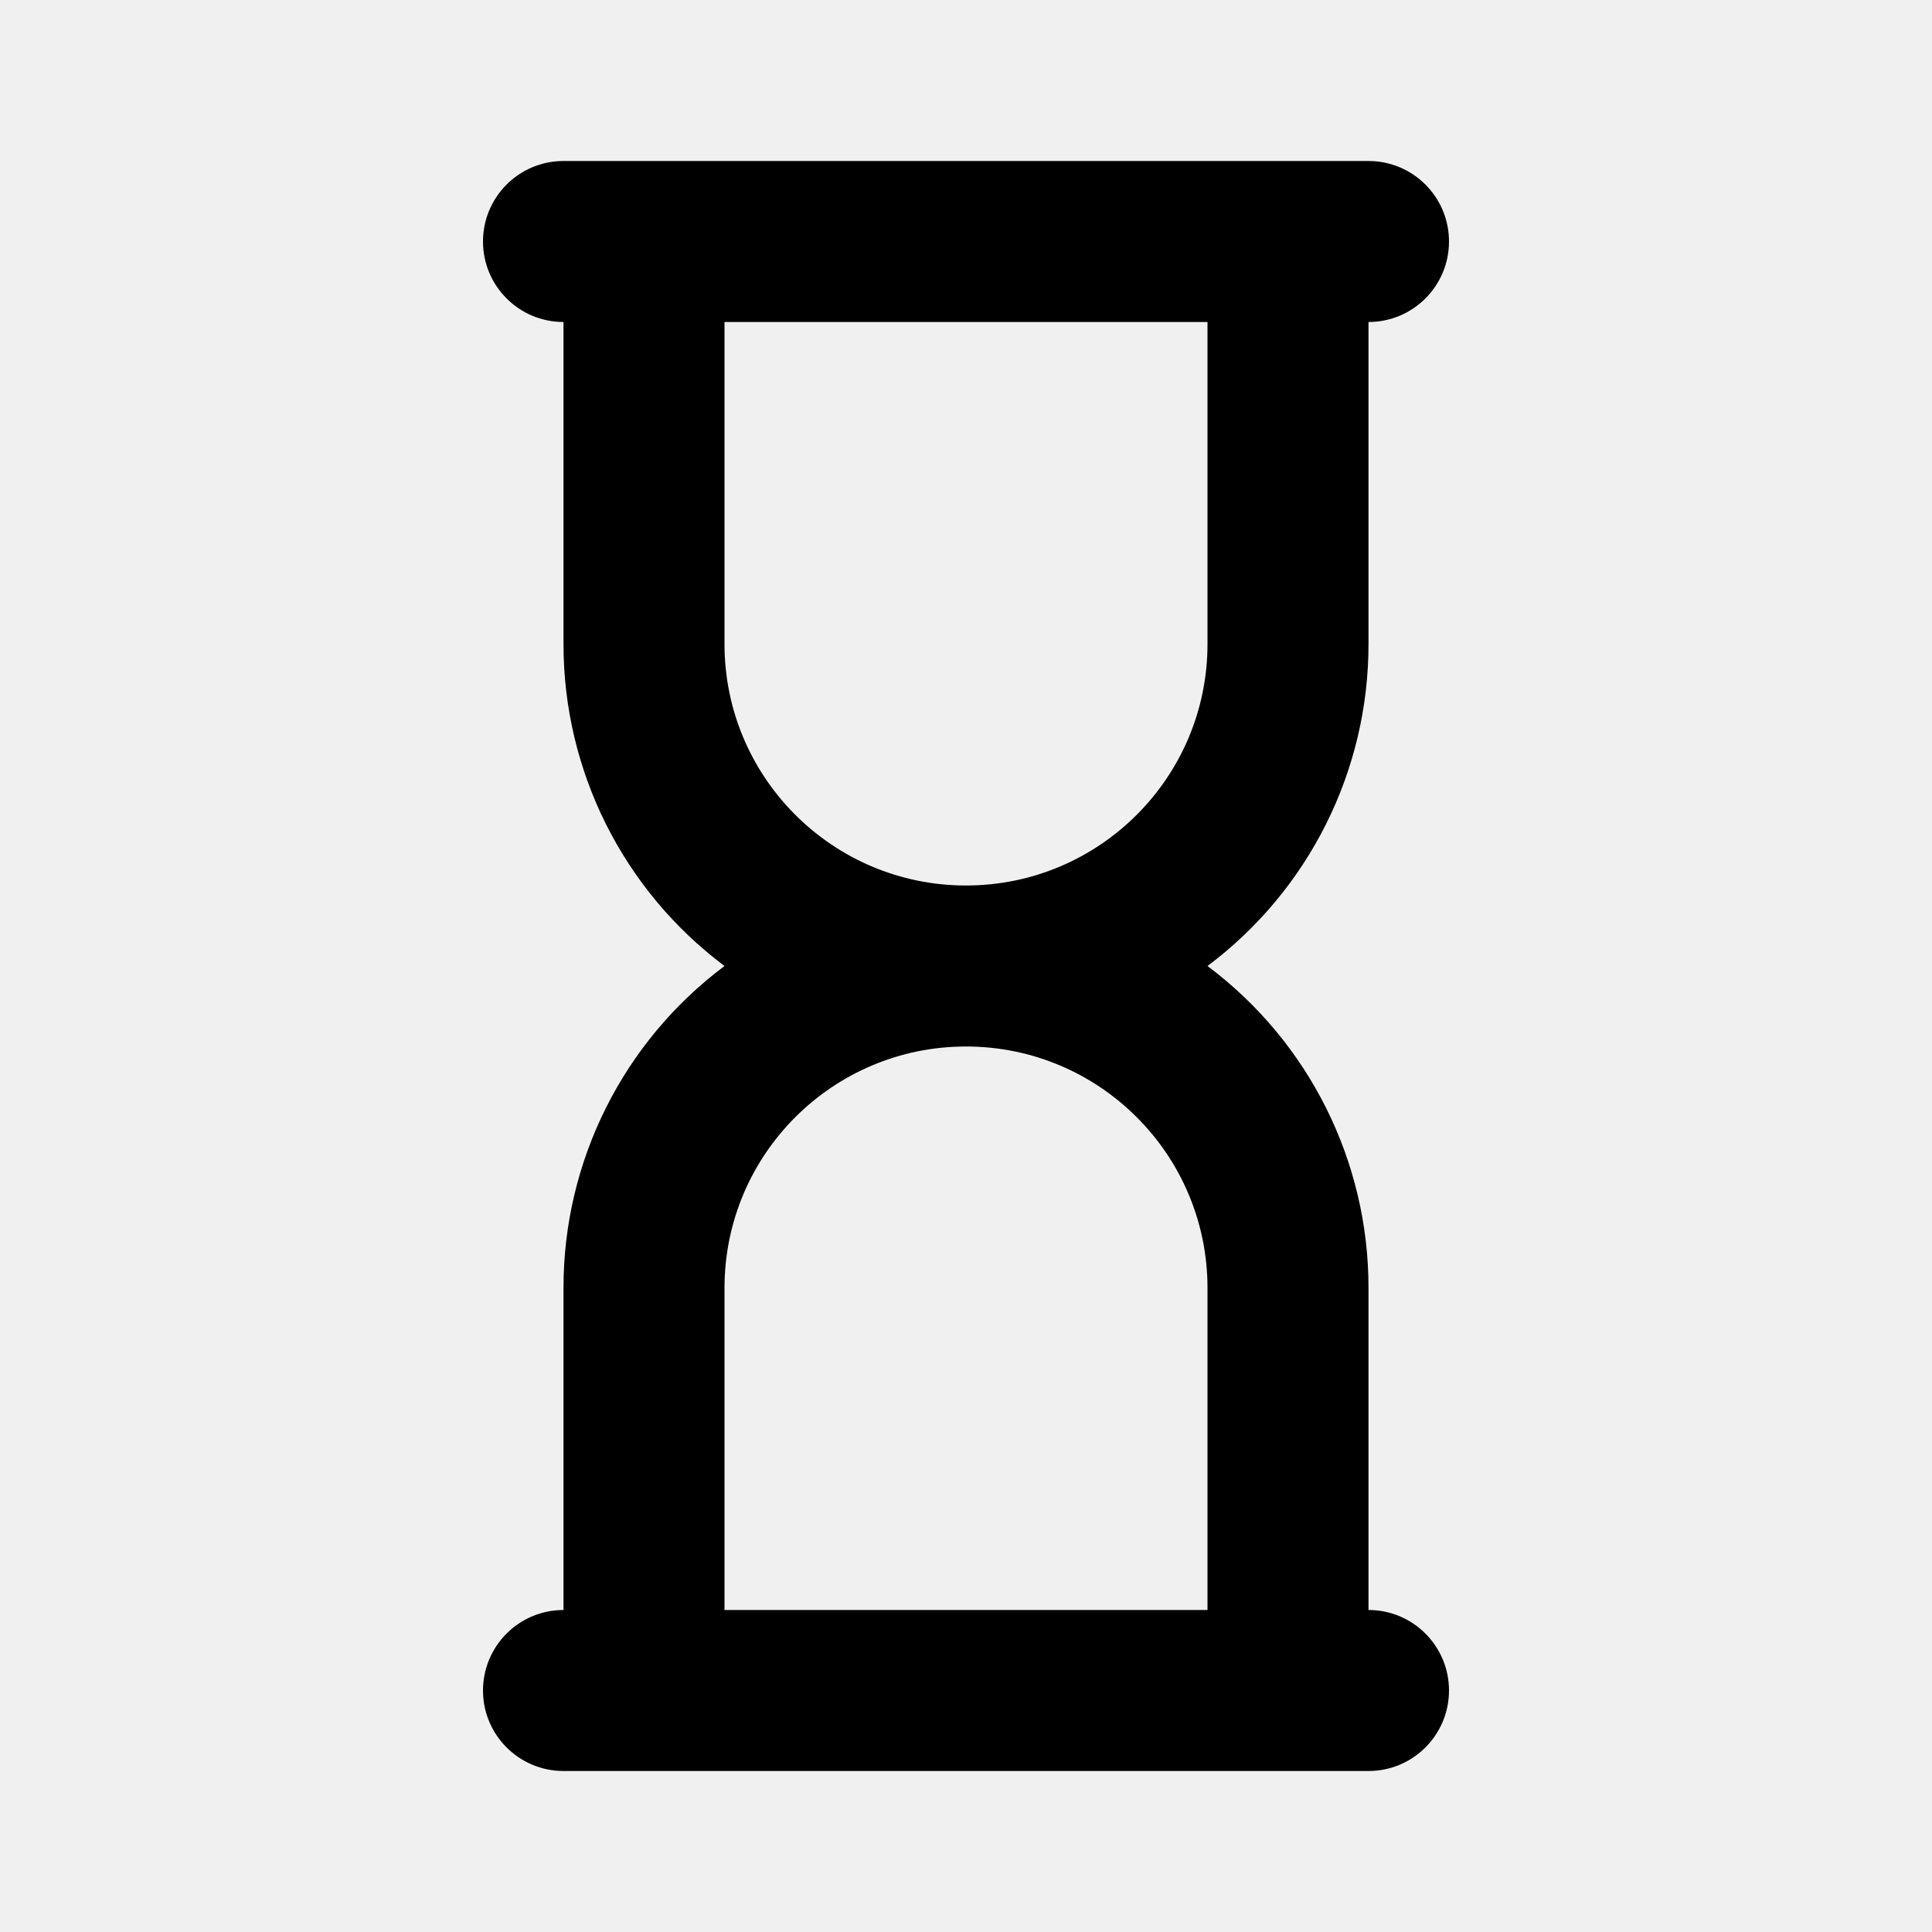
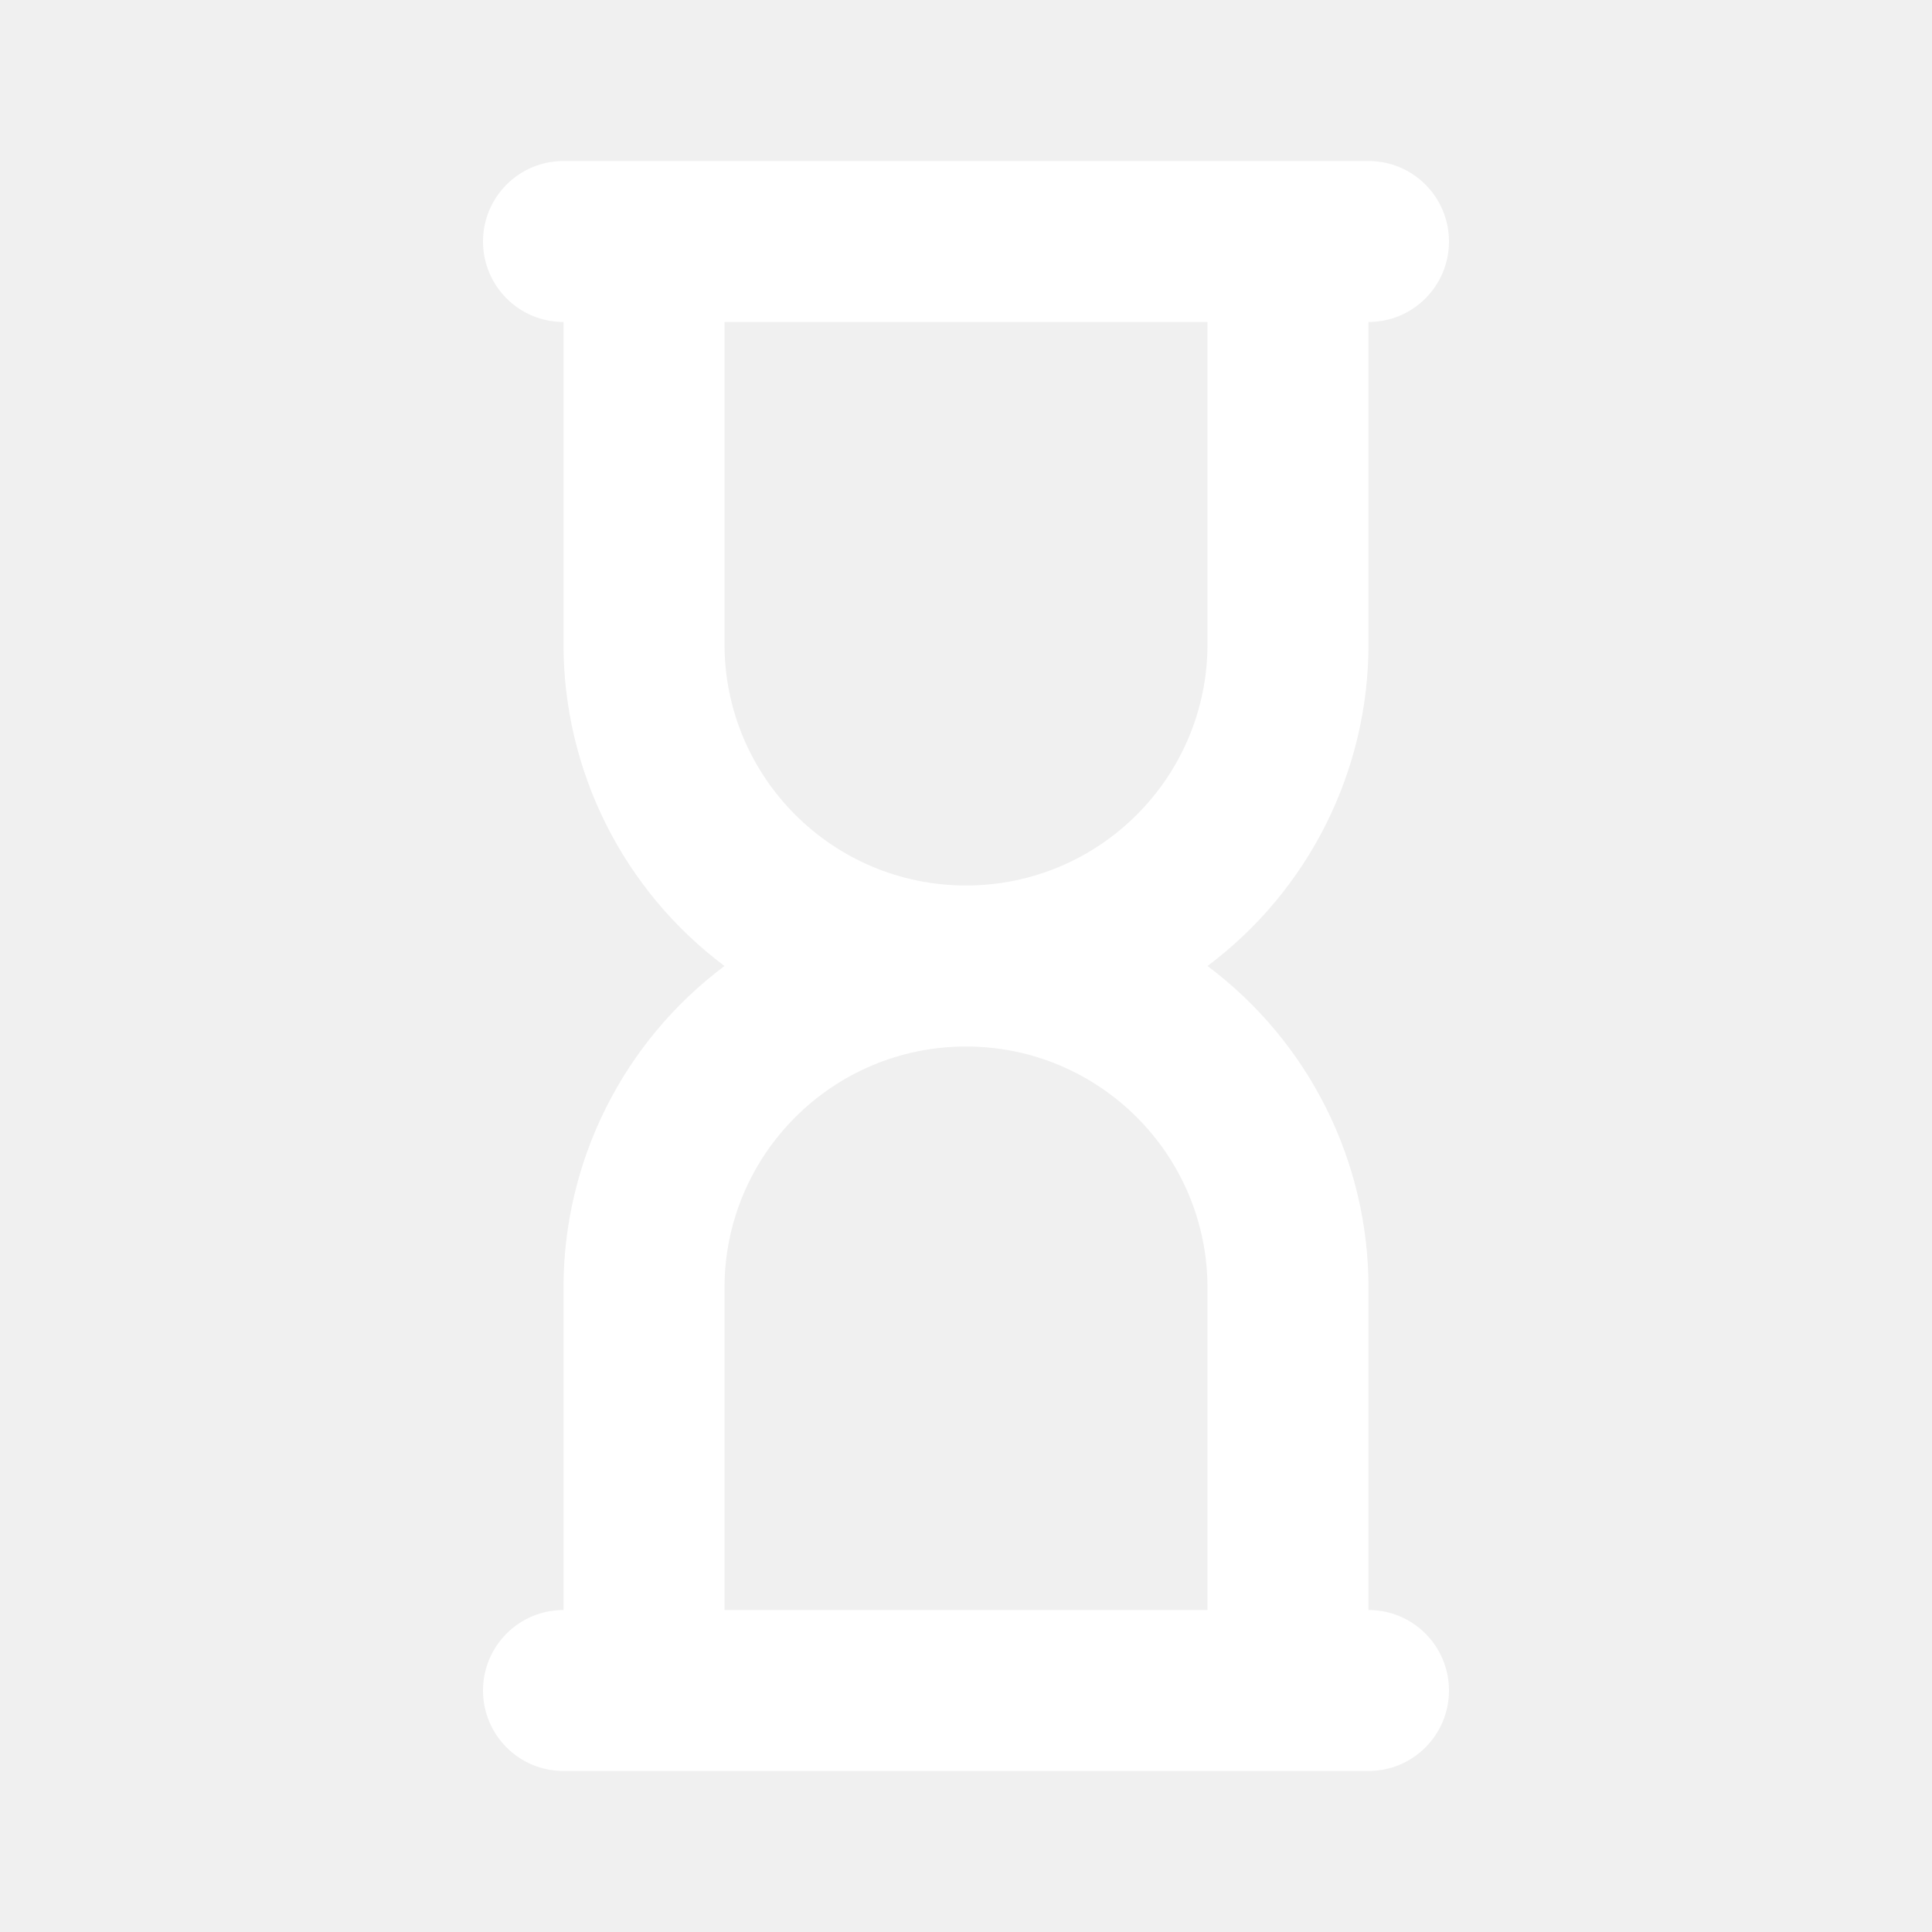
- <svg xmlns="http://www.w3.org/2000/svg" viewBox="-6 -2 24 24" width="24" height="24" preserveAspectRatio="xMinYMin" class="jam jam-hourglass">
+ <svg xmlns="http://www.w3.org/2000/svg" fill="#FFFFFF" viewBox="-6 -2 24 24" width="24" height="24" preserveAspectRatio="xMinYMin" class="jam jam-hourglass">
  <path d="M3 2v4a3 3 0 1 0 6 0V2H3zm8 16a1 1 0 0 1 0 2H1a1 1 0 0 1 0-2v-4a4.99 4.99 0 0 1 2-4 4.992 4.992 0 0 1-2-4V2a1 1 0 1 1 0-2h10a1 1 0 0 1 0 2v4a4.992 4.992 0 0 1-2 4 4.99 4.99 0 0 1 2 4v4zm-2 0v-4a3 3 0 0 0-6 0v4h6z" />
</svg>
